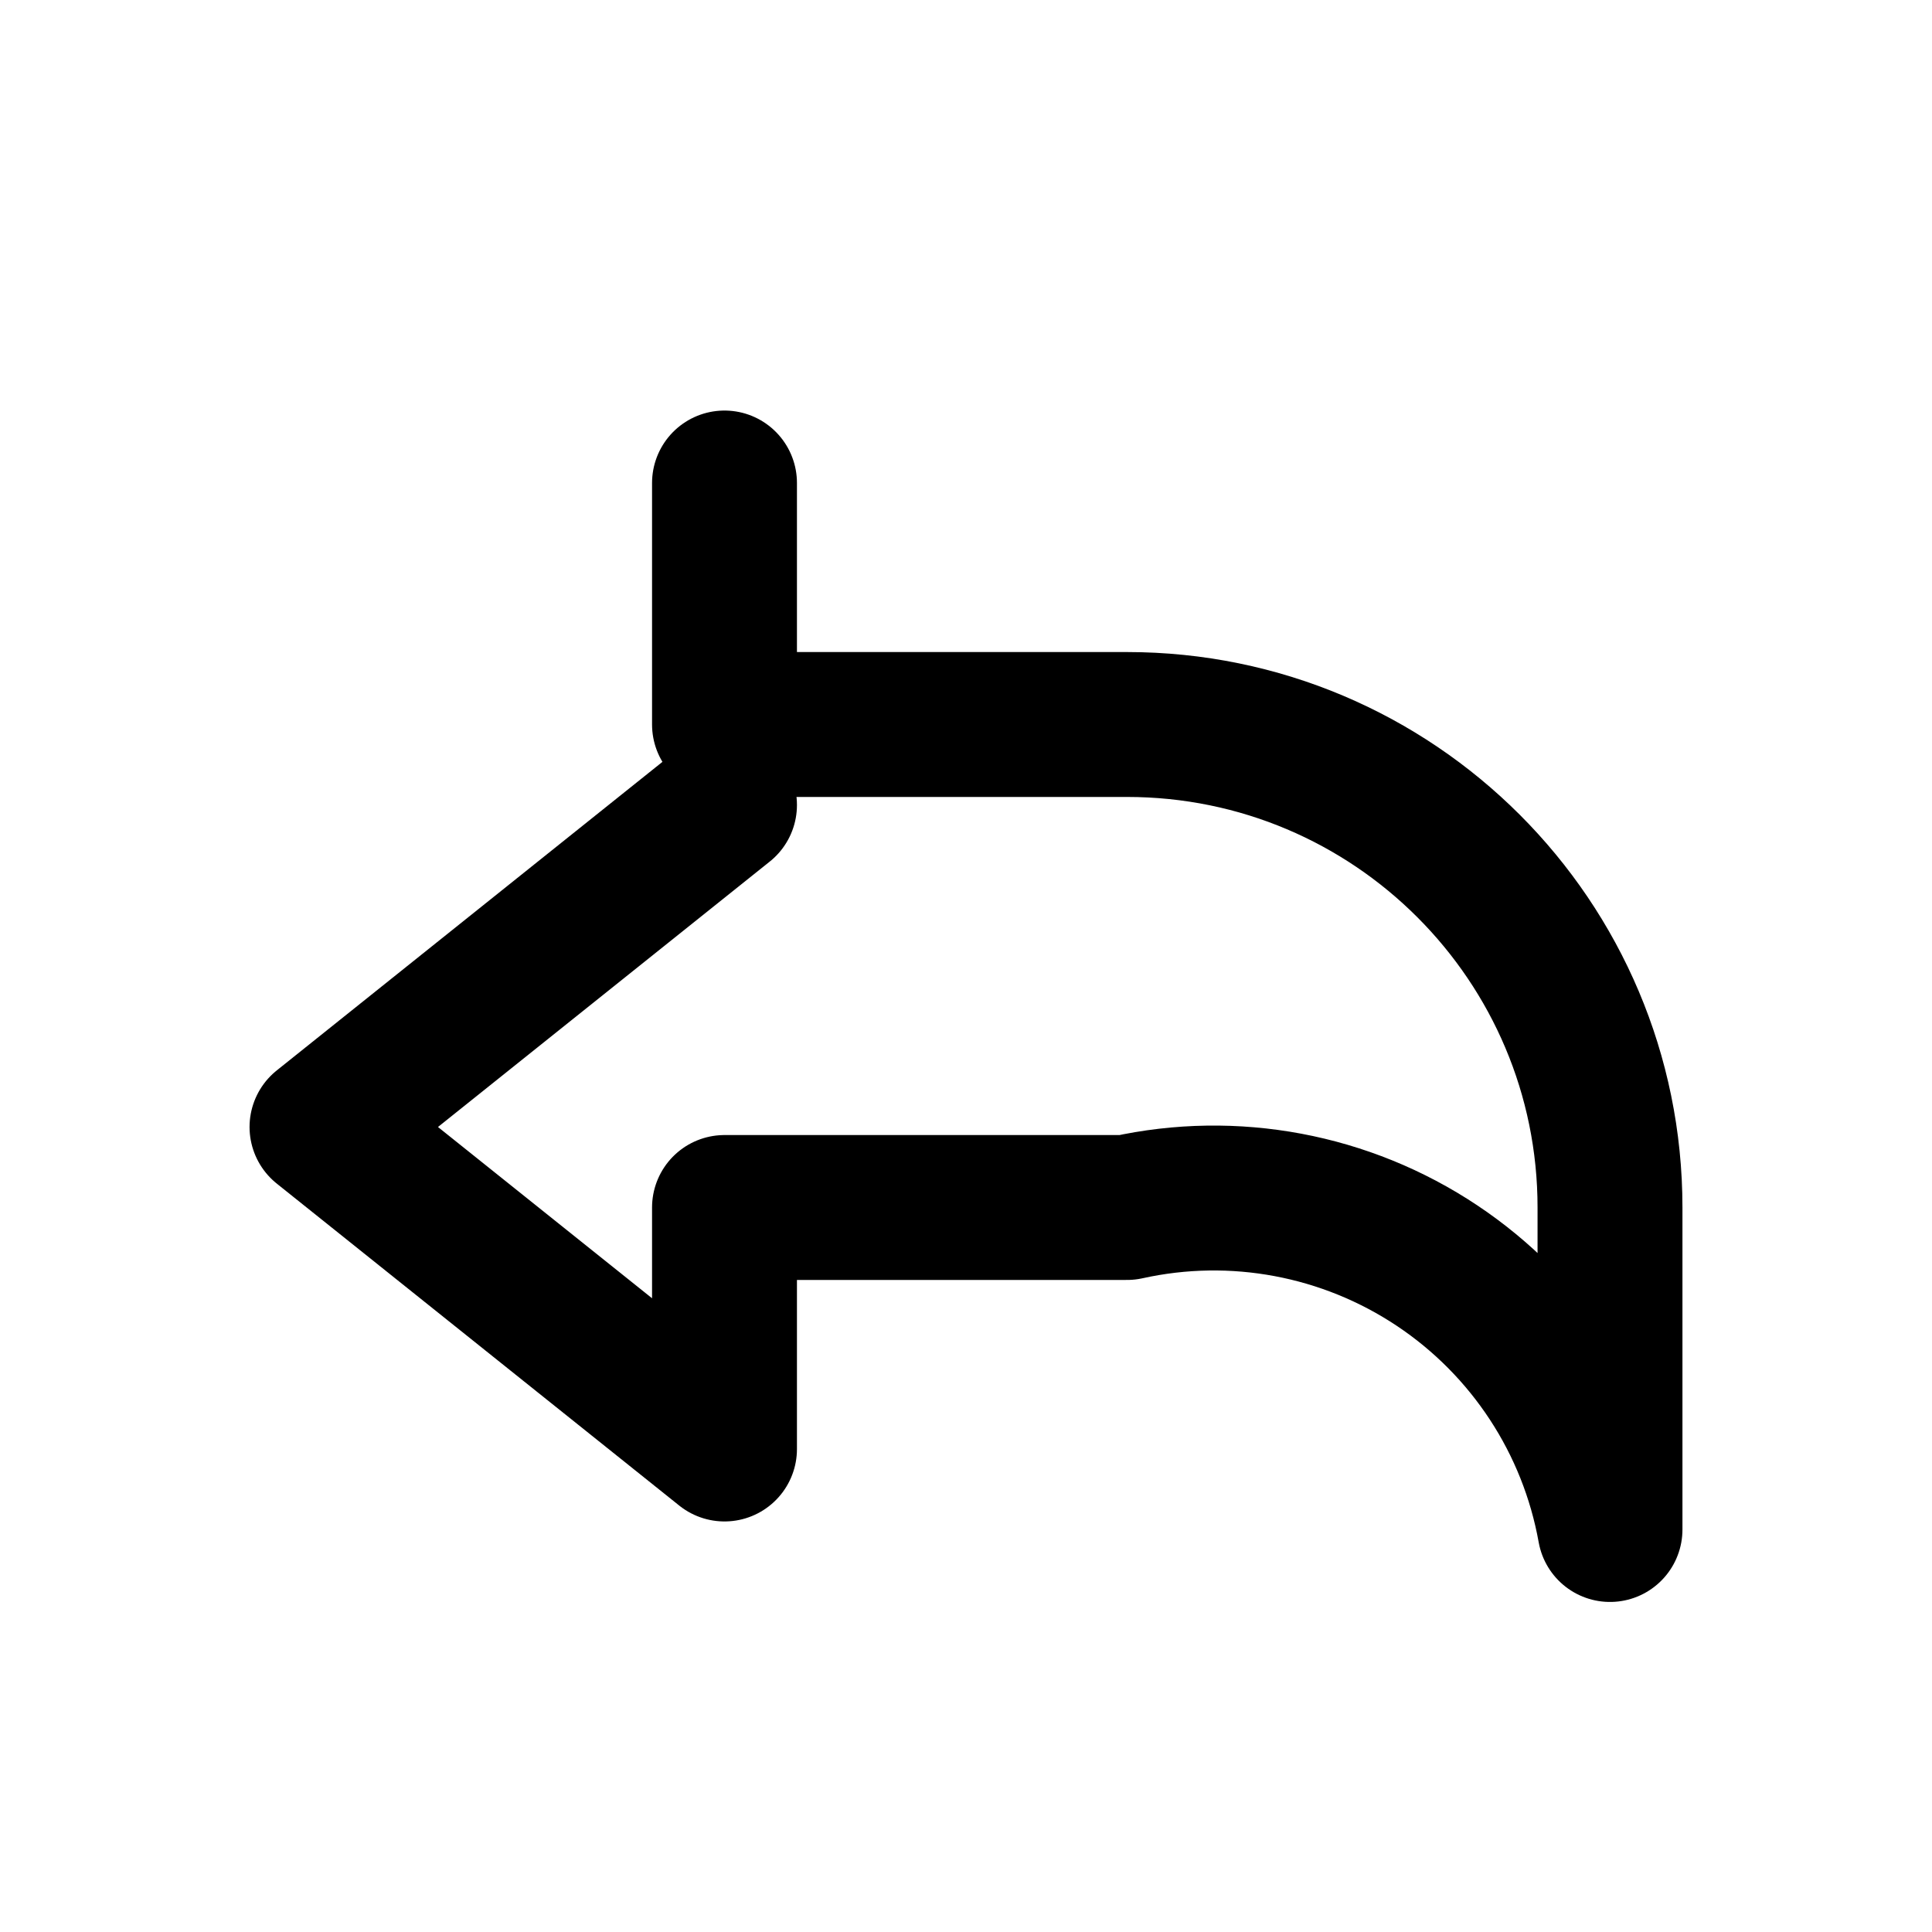
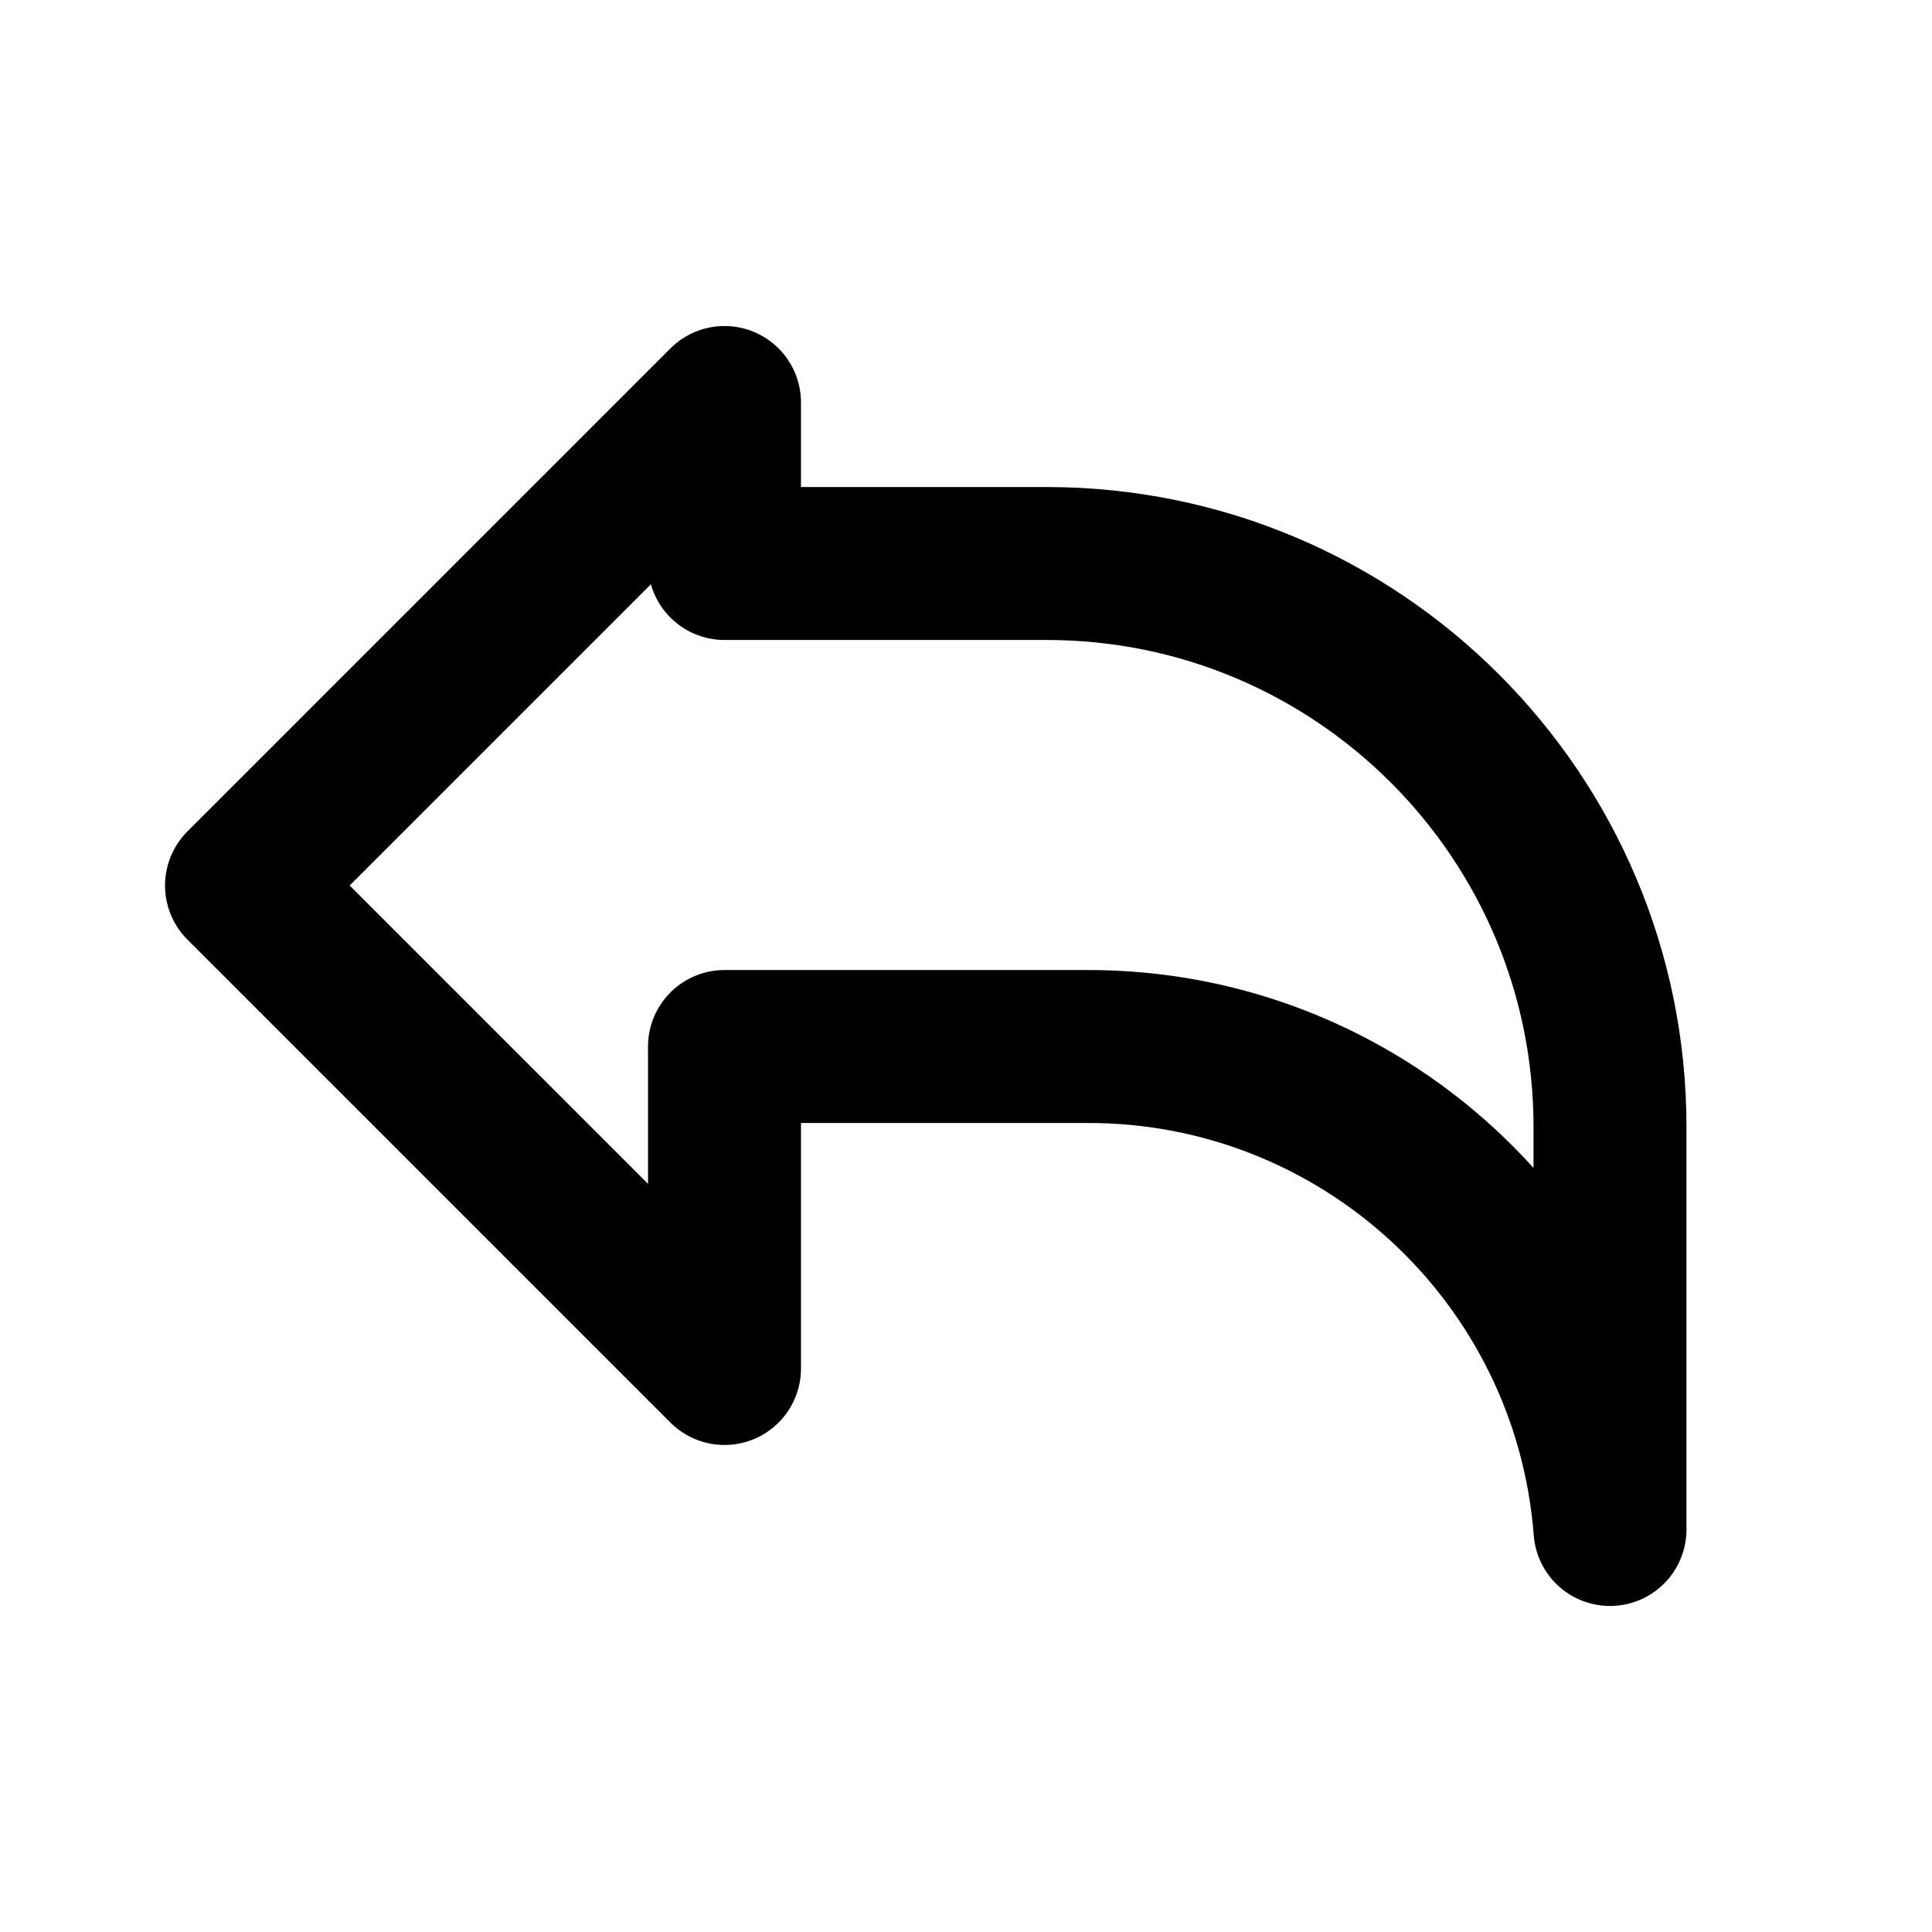
- <svg xmlns="http://www.w3.org/2000/svg" width="24" height="24" viewBox="0 0 24 24" fill="none" stroke="currentColor" stroke-width="1.8" stroke-linecap="round" stroke-linejoin="round">
-   <path d="m9 10-5 4 5 4v-3h5a5 5 0 0 1 6 4v-4a6 6 0 0 0-6-6H9V6" />
+ <svg xmlns="http://www.w3.org/2000/svg" viewBox="0 0 24 24" fill="none" stroke="currentColor" stroke-width="1.9" stroke-linecap="round" stroke-linejoin="round">
+   <path d="m9 5-6 6 6 6v-4h4.5a6.5 6.5 0 0 1 6.5 6v-5a7 7 0 0 0-7-7H9V5Z" />
</svg>
